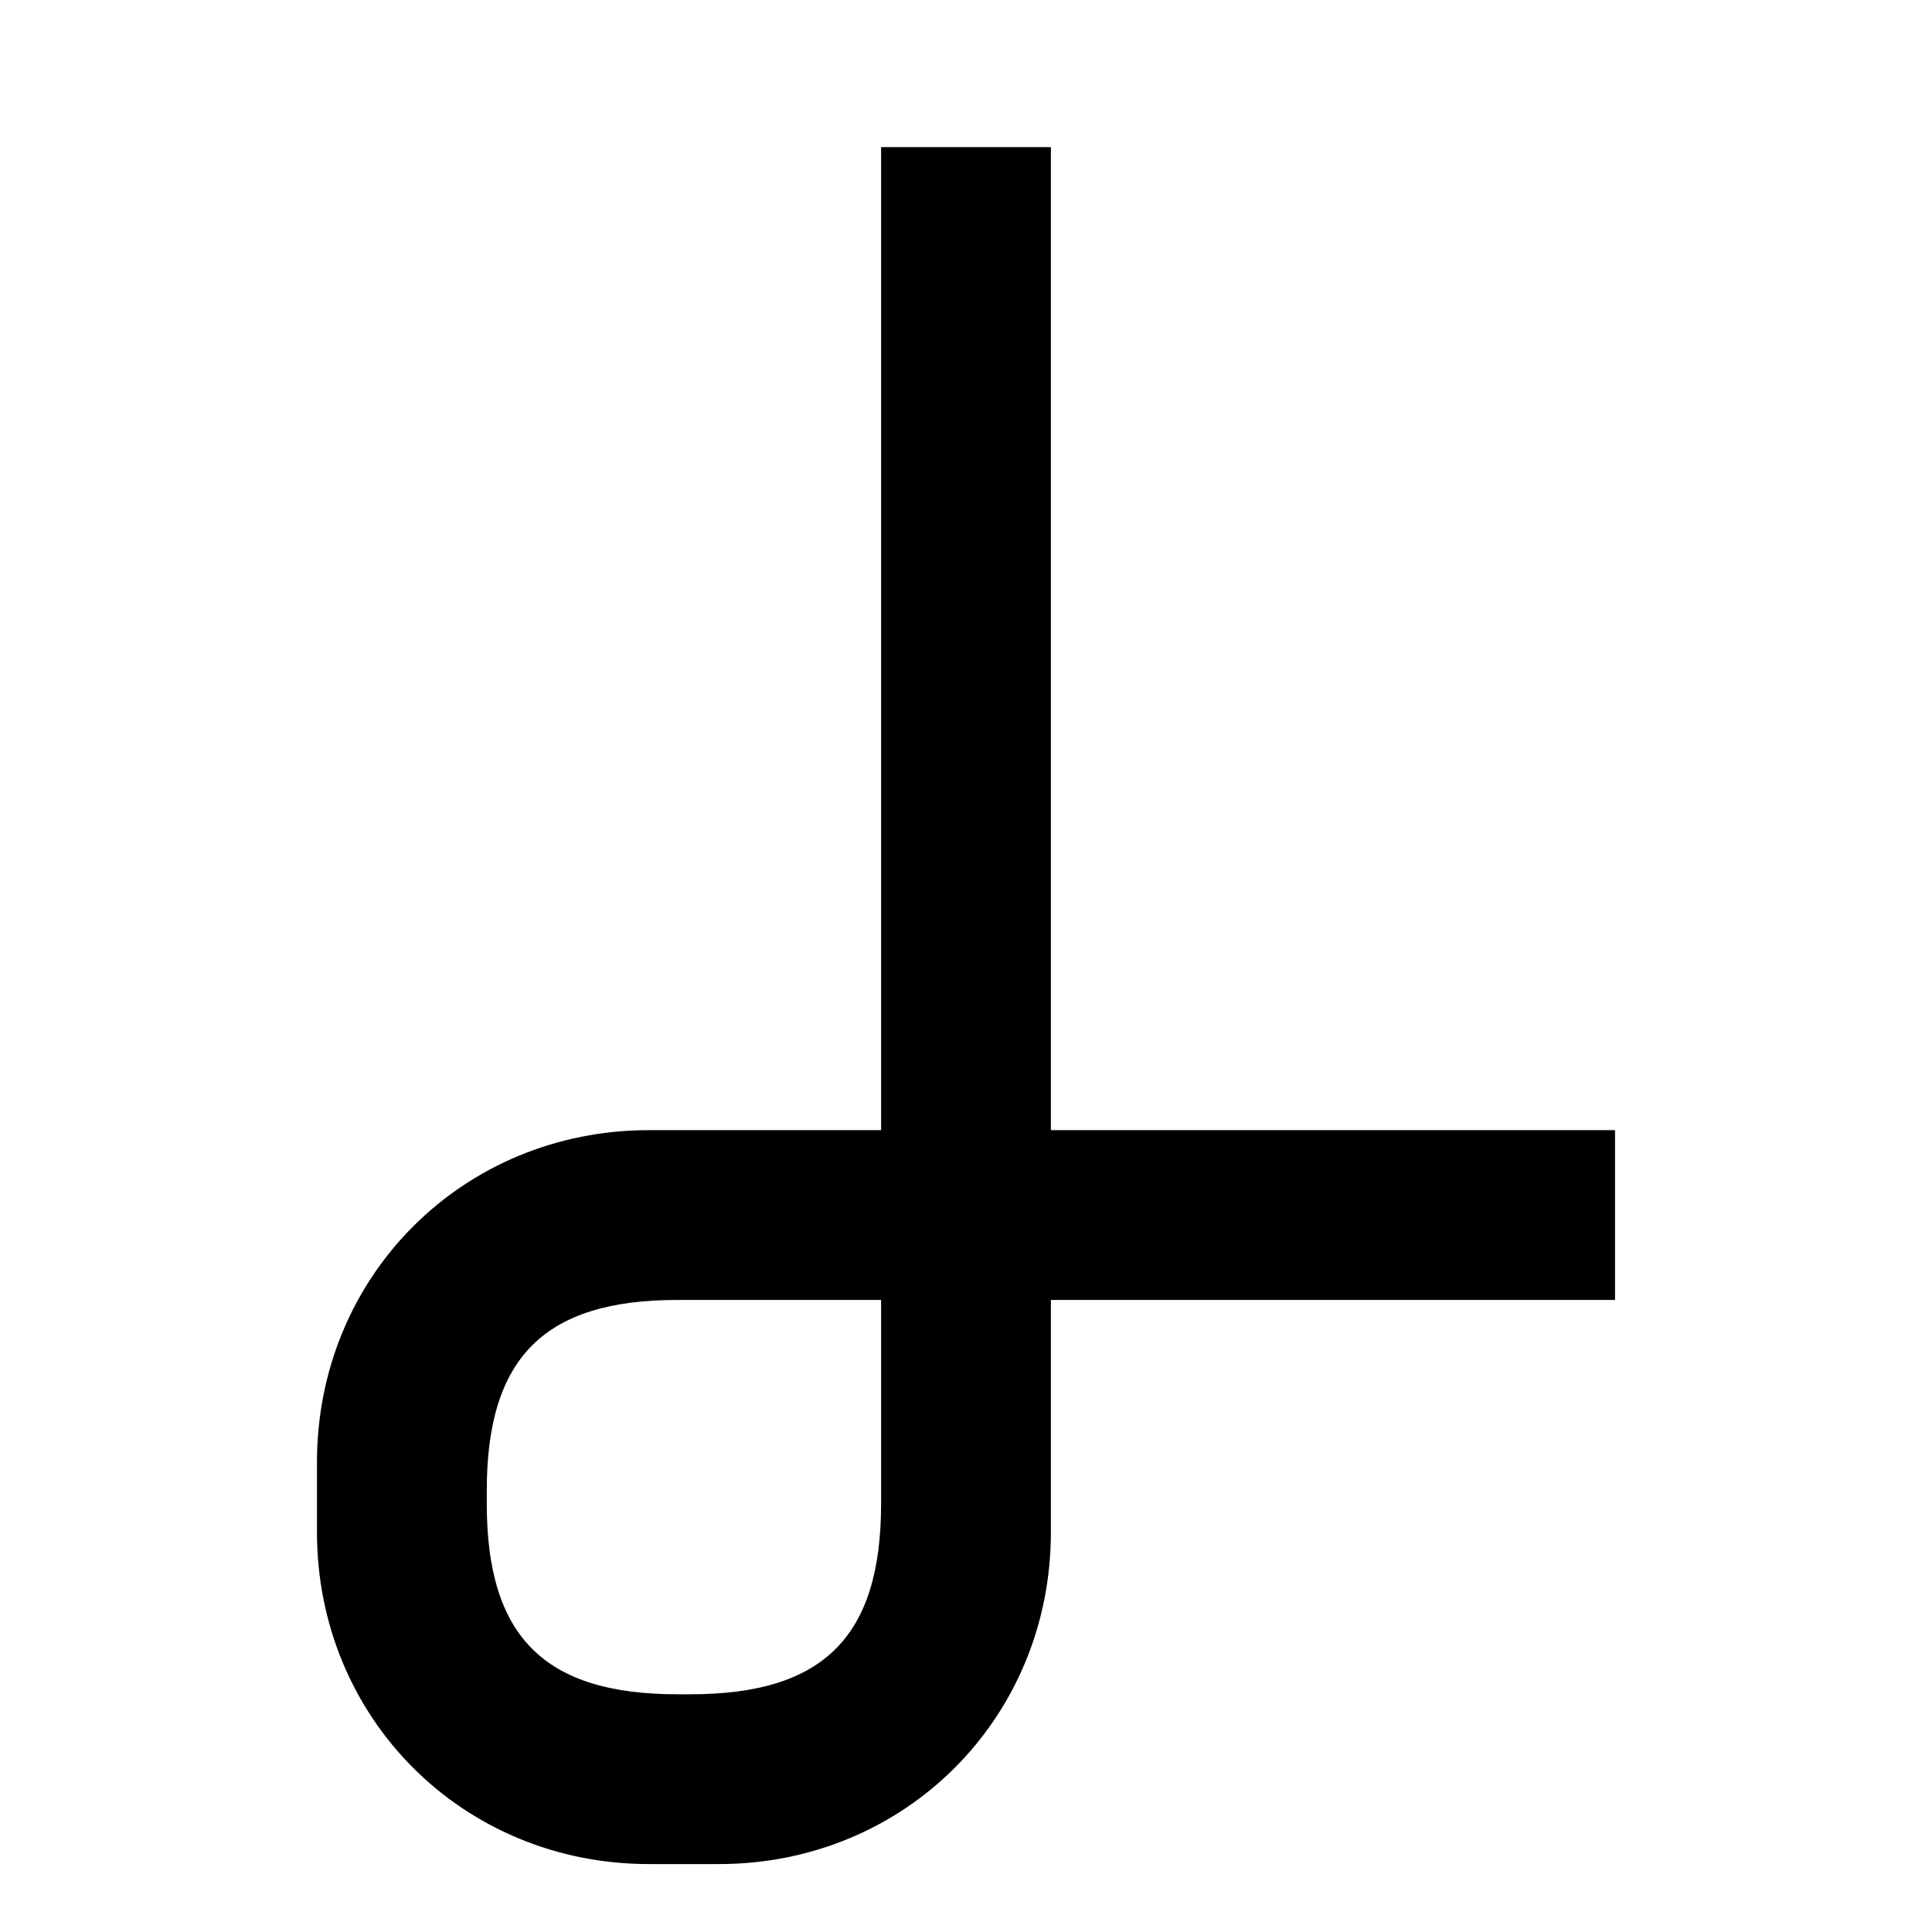
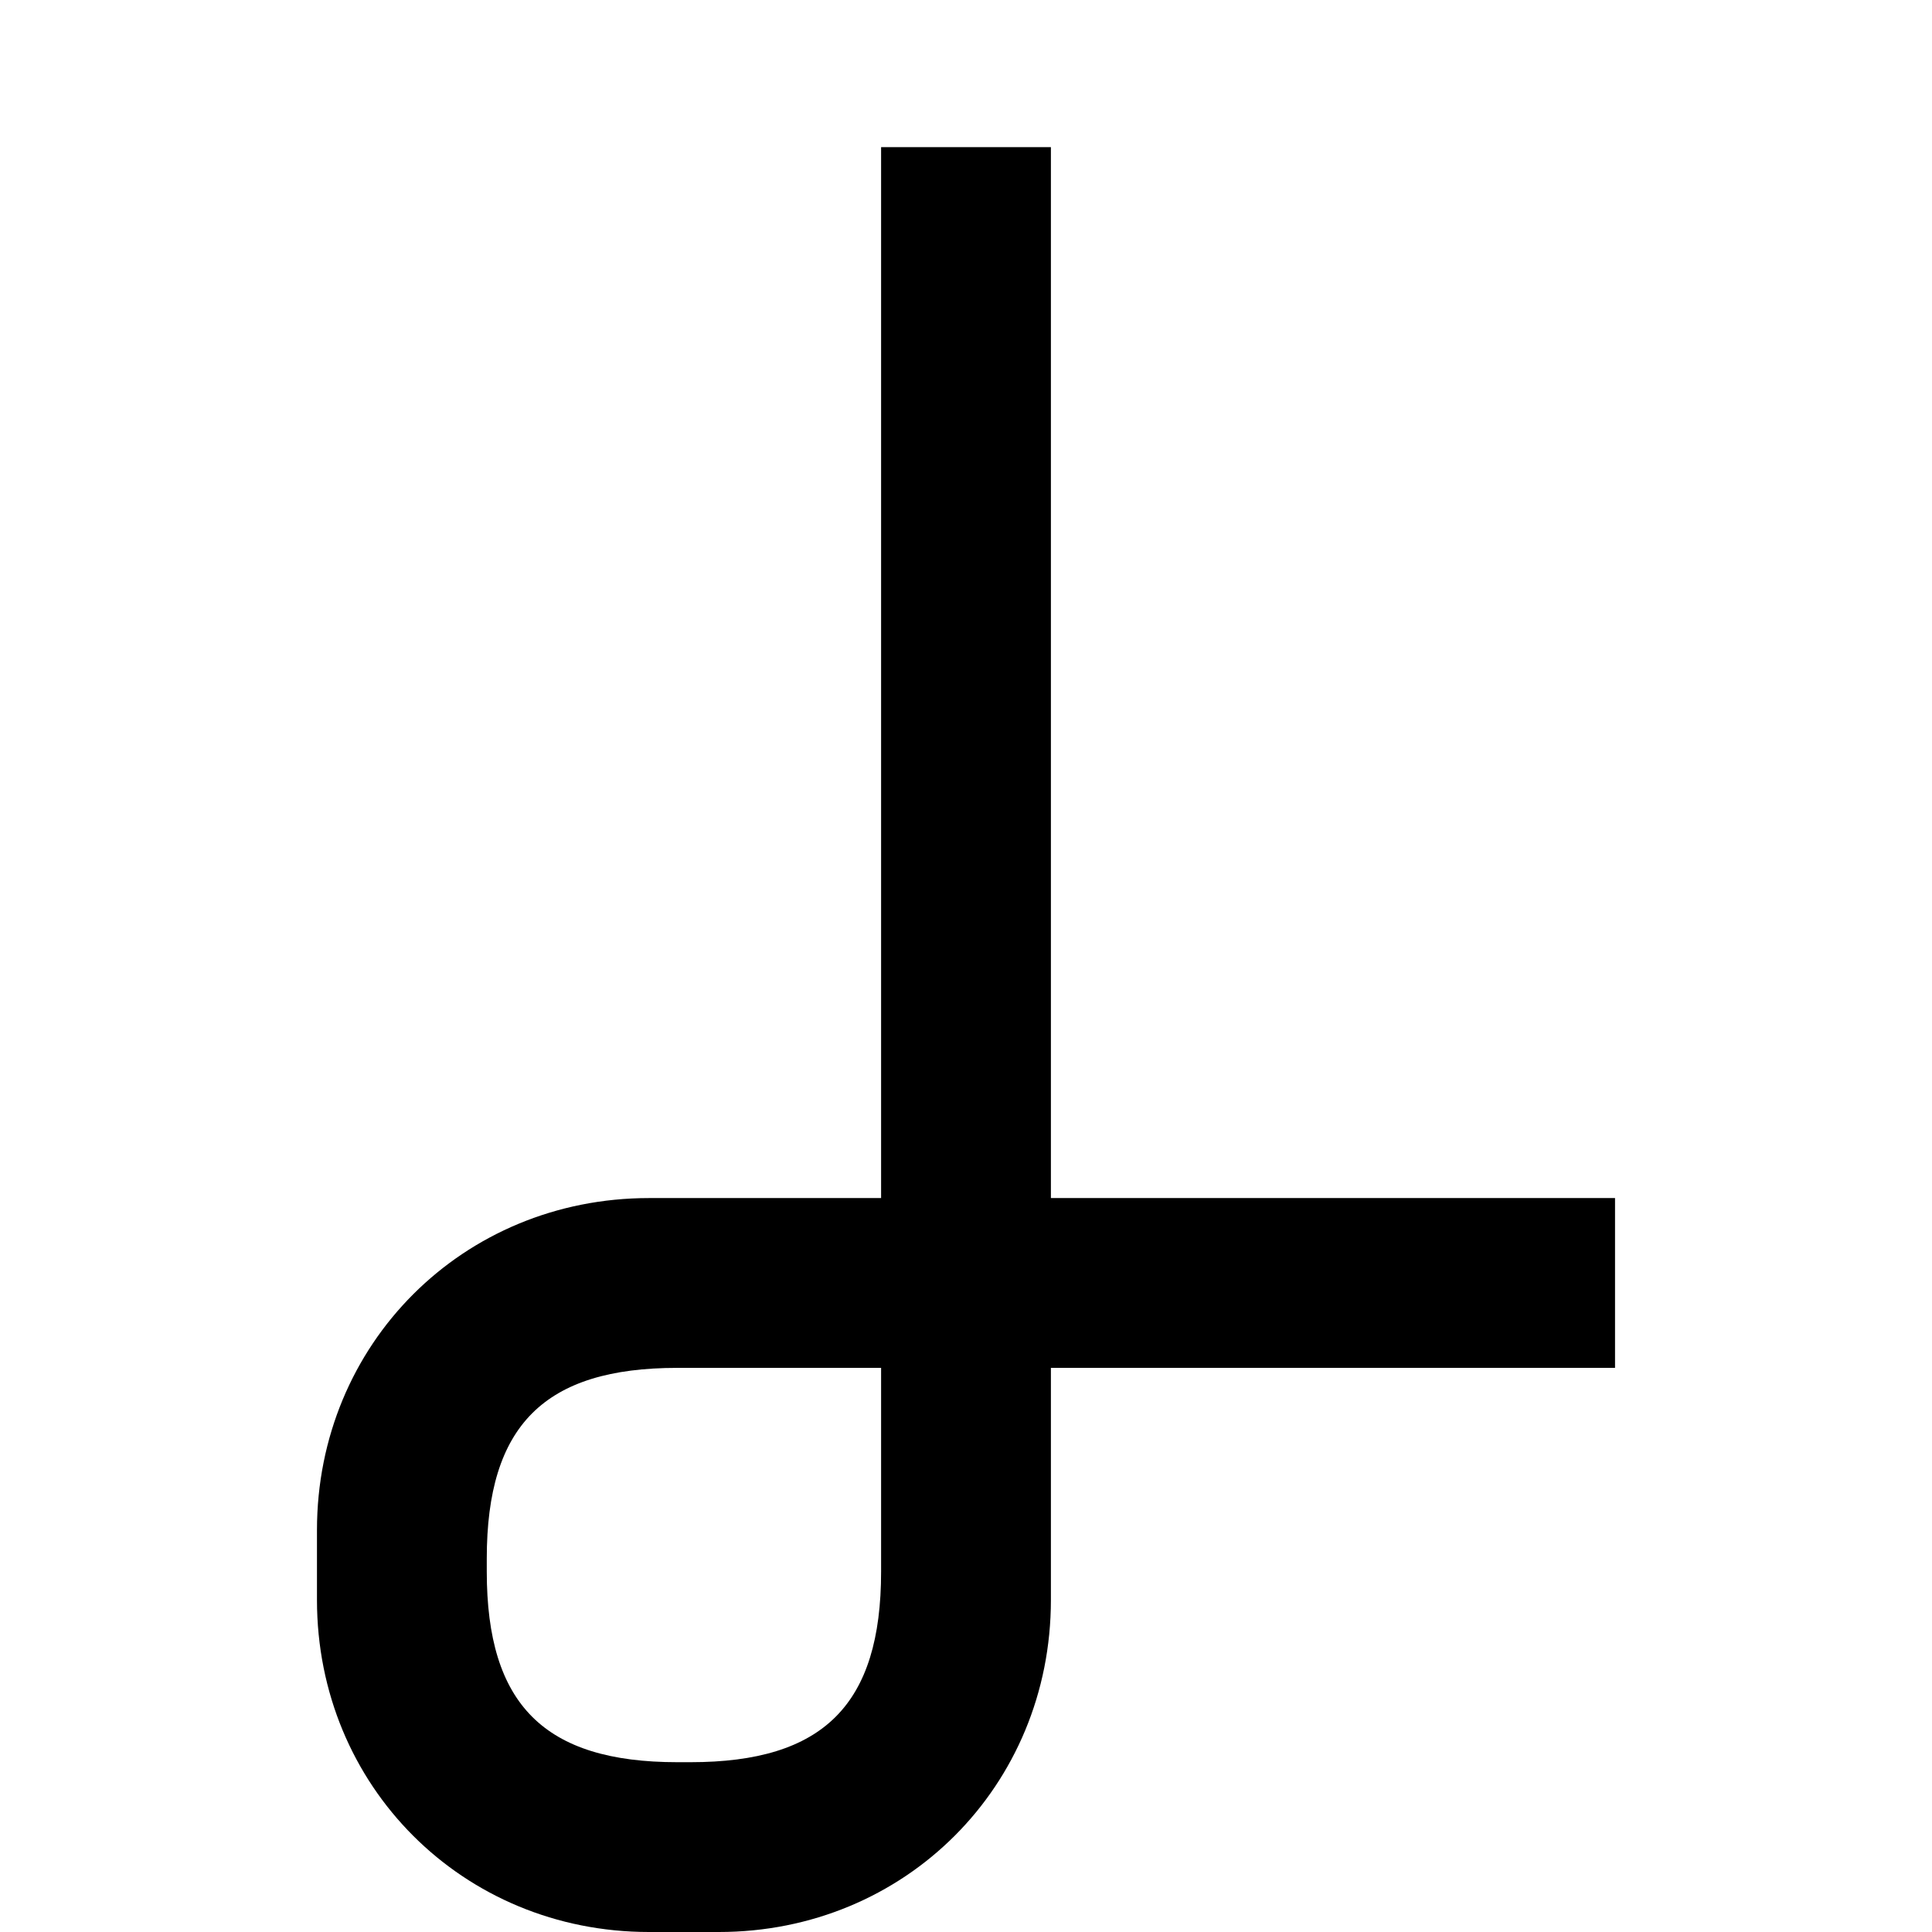
<svg xmlns="http://www.w3.org/2000/svg" width="2048" height="2048">
-   <path id="path1" fill="#000000" stroke="none" d="M 934 156 L 934 1198 L 688 1198 C 490.661 1198 336 1352.648 336 1550 L 336 1624 C 336 1821.338 490.647 1976 688 1976 L 762 1976 C 959.337 1976 1114 1821.353 1114 1624 L 1114 1378 L 1712 1378 L 1712 1198 L 1114 1198 L 1114 156 Z M 718 1378 L 934 1378 L 934 1594 C 934 1734.946 872.961 1796 732 1796 L 718 1796 C 577.054 1796 516 1734.961 516 1594 L 516 1580 C 516 1439.055 577.039 1378 718 1378 Z" />
+   <path id="path1" fill="#000000" stroke="none" d="M 934 156 L 934 1270 L 688 1270 C 490.661 1270 336 1424.648 336 1622 L 336 1696 C 336 1893.338 490.647 2048 688 2048 L 762 2048 C 959.337 2048 1114 1893.353 1114 1696 L 1114 1450 L 1712 1450 L 1712 1270 L 1114 1270 L 1114 156 Z M 718 1450 L 934 1450 L 934 1666 C 934 1806.945 872.961 1868 732 1868 L 718 1868 C 577.054 1868 516 1806.961 516 1666 L 516 1652 C 516 1511.055 577.039 1450 718 1450 Z" />
</svg>
